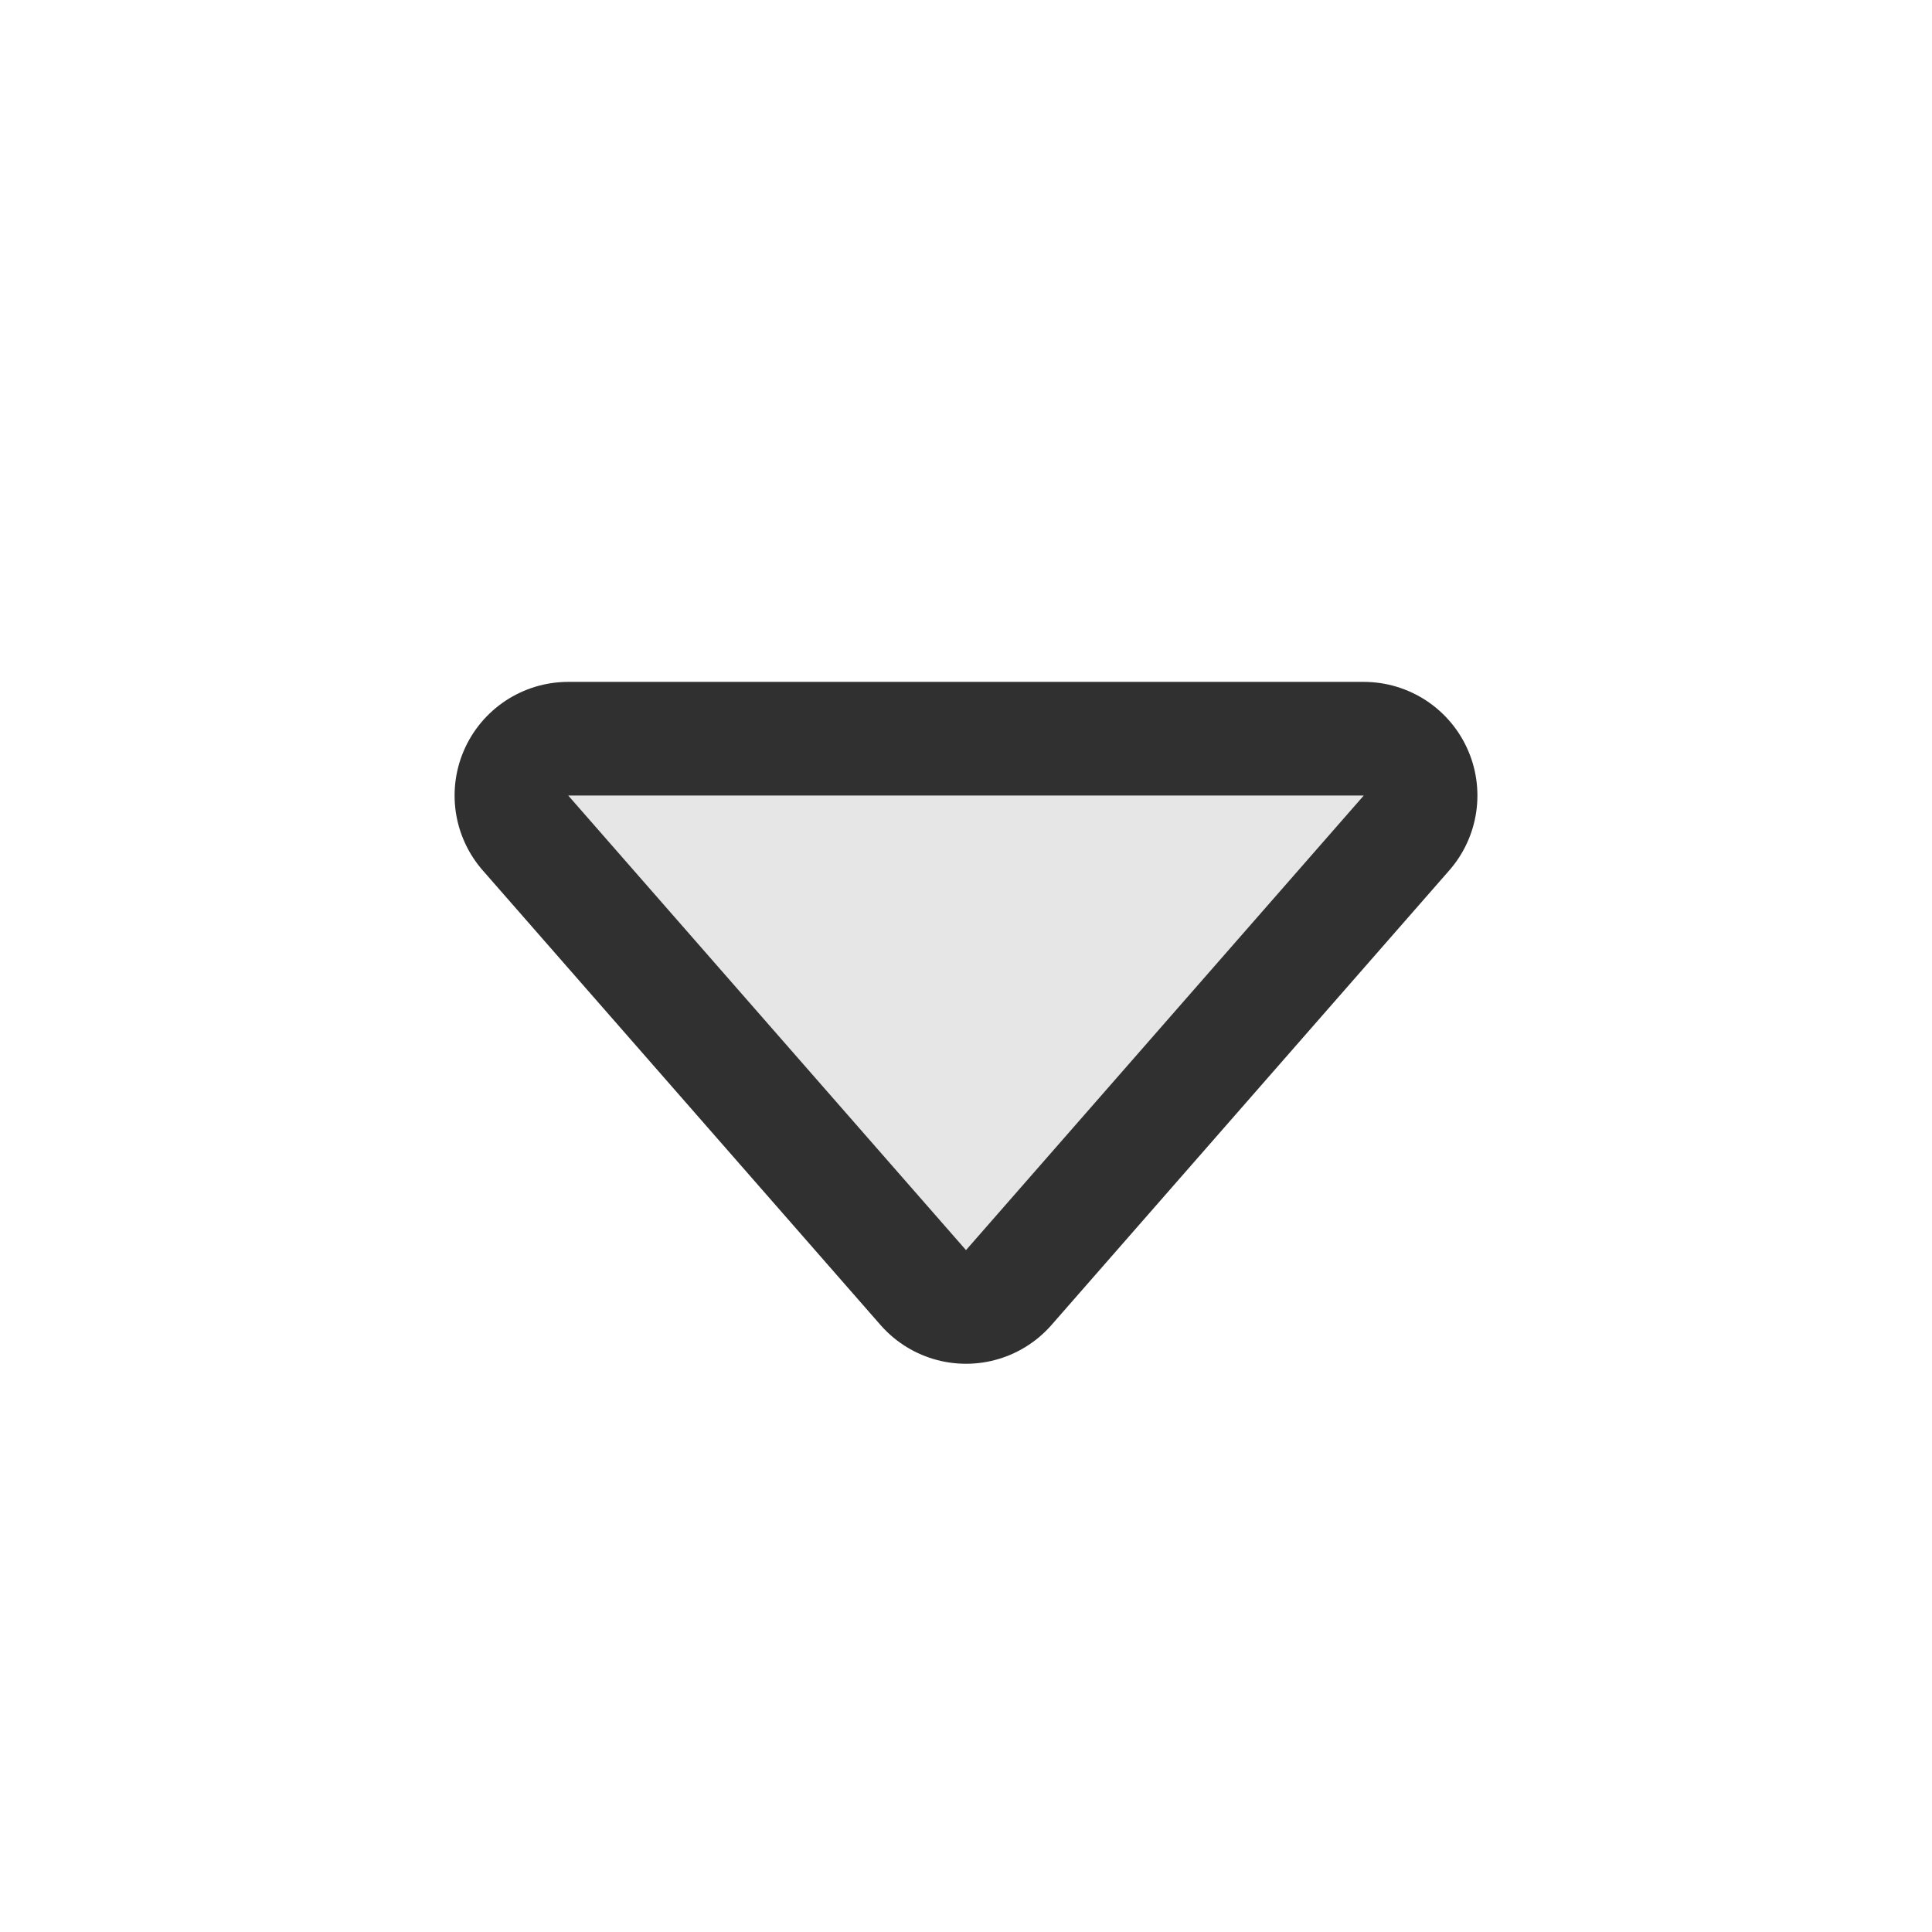
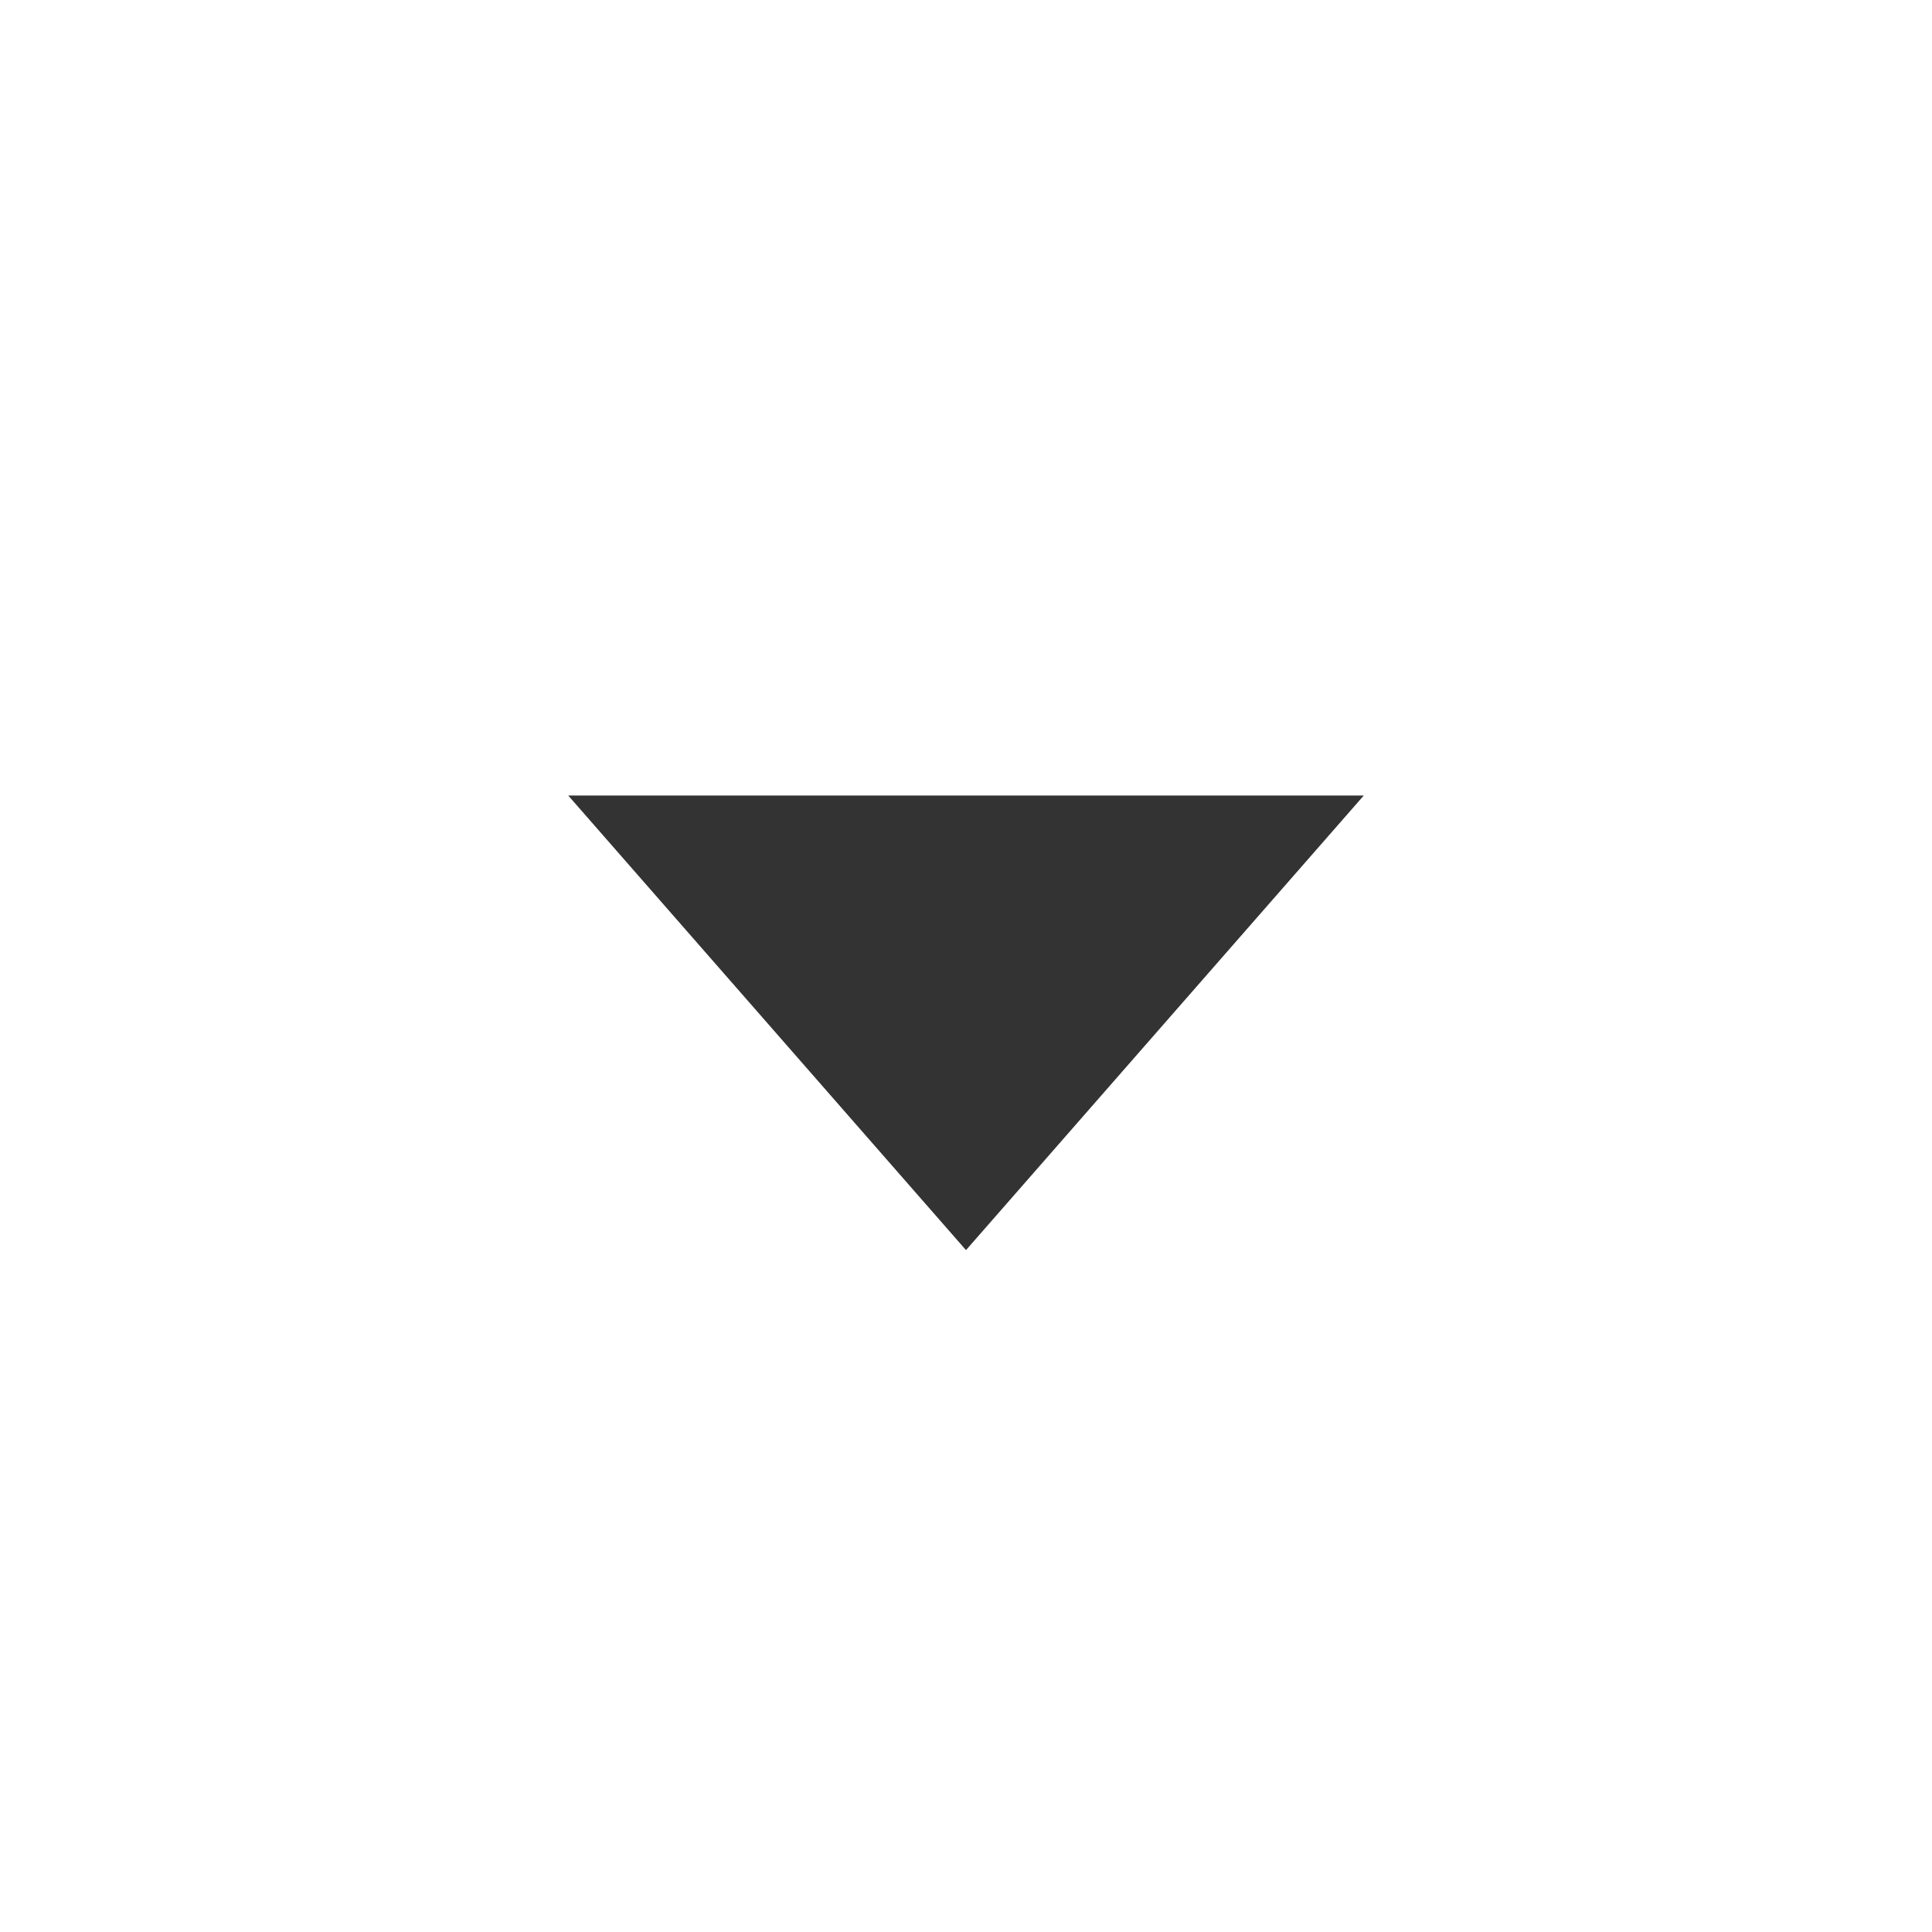
- <svg xmlns="http://www.w3.org/2000/svg" version="1.1" id="svg6" x="0px" y="0px" viewBox="0 0 17 17" style="enable-background:new 0 0 17 17;" xml:space="preserve">
-   <style type="text/css">
- 	.st0{fill:#E6E6E6;stroke:#303030;stroke-width:2;stroke-linejoin:round;stroke-miterlimit:1.414;}
- 	.st1{fill:none;}
- 	.st2{fill:#E6E6E6;}
- </style>
-   <path id="path822" class="st0" d="M8.5,11L12,7H5L8.5,11z" />
-   <rect id="rect2" y="0" class="st1" width="17" height="17" />
-   <path id="path4" class="st2" d="M8.5,11L12,7H5L8.5,11z" />
+ <svg xmlns="http://www.w3.org/2000/svg" width="17px" height="17px" version="1.1" xml:space="preserve" style="fill-rule:evenodd;clip-rule:evenodd;stroke-linejoin:round;stroke-miterlimit:2;">
+   <path id="path4" d="M8.5,11L12,7L5,7L8.5,11Z" style="fill-opacity:0.8;fill-rule:nonzero;" />
</svg>
